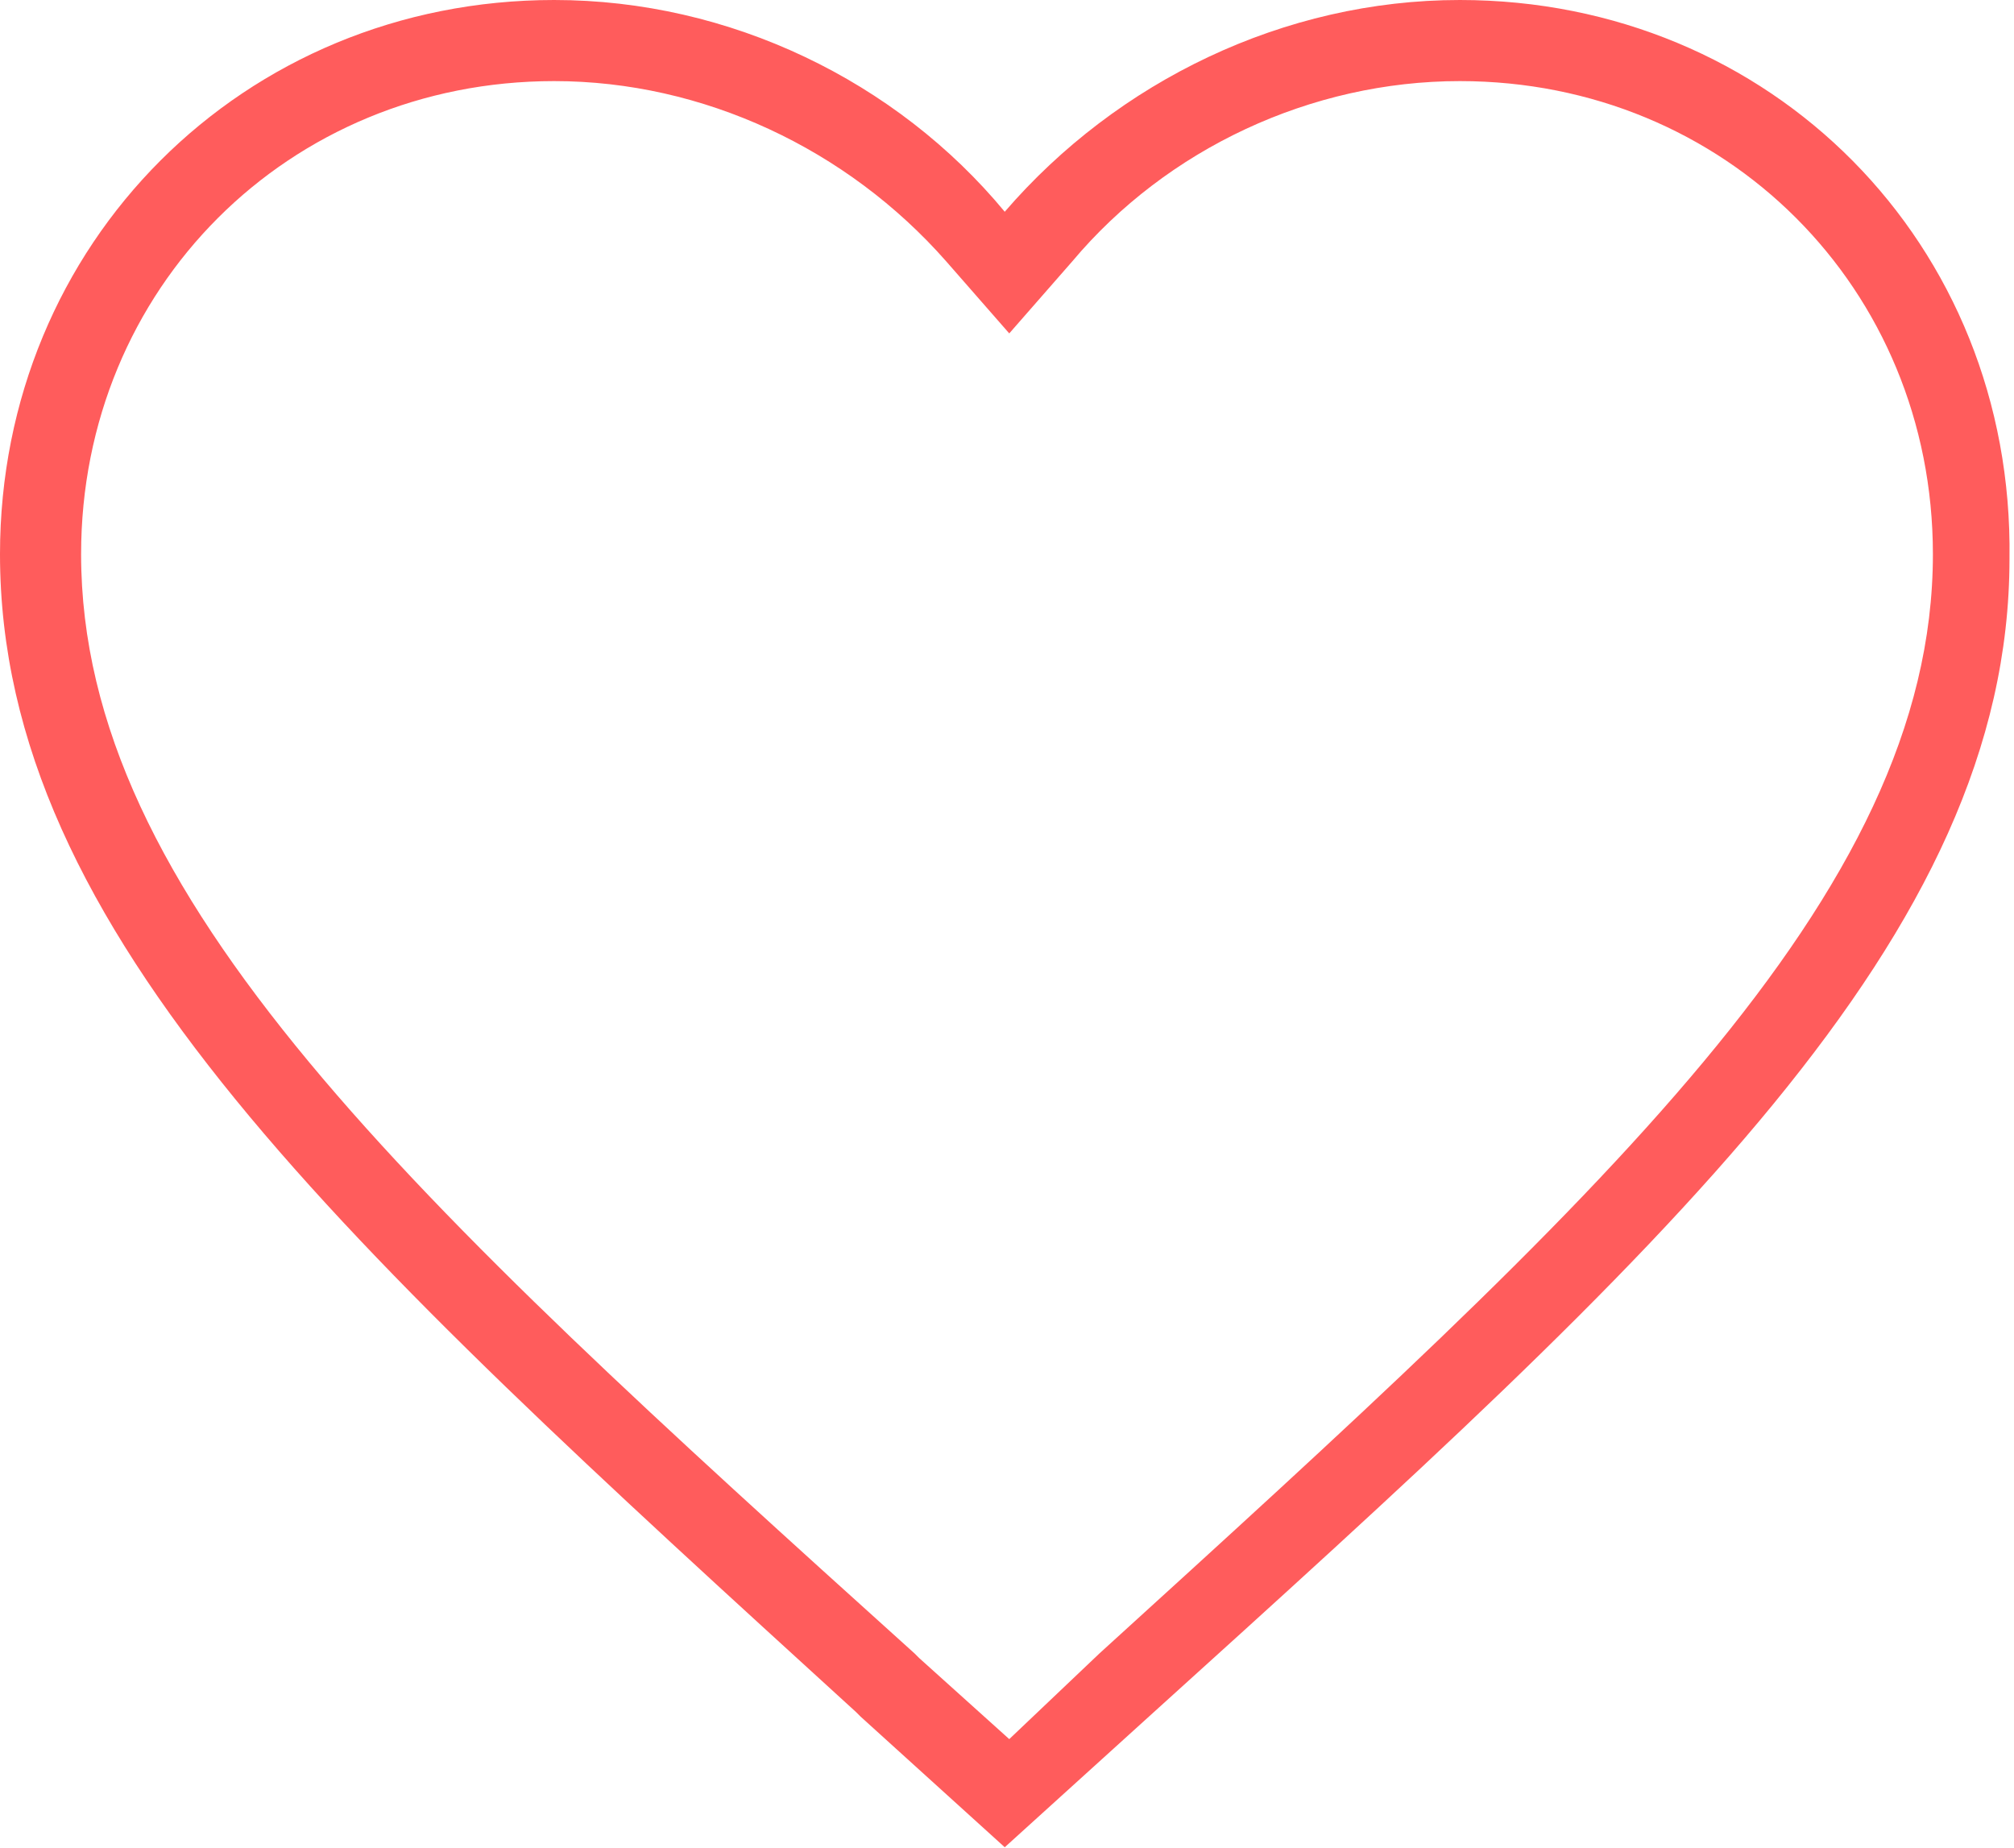
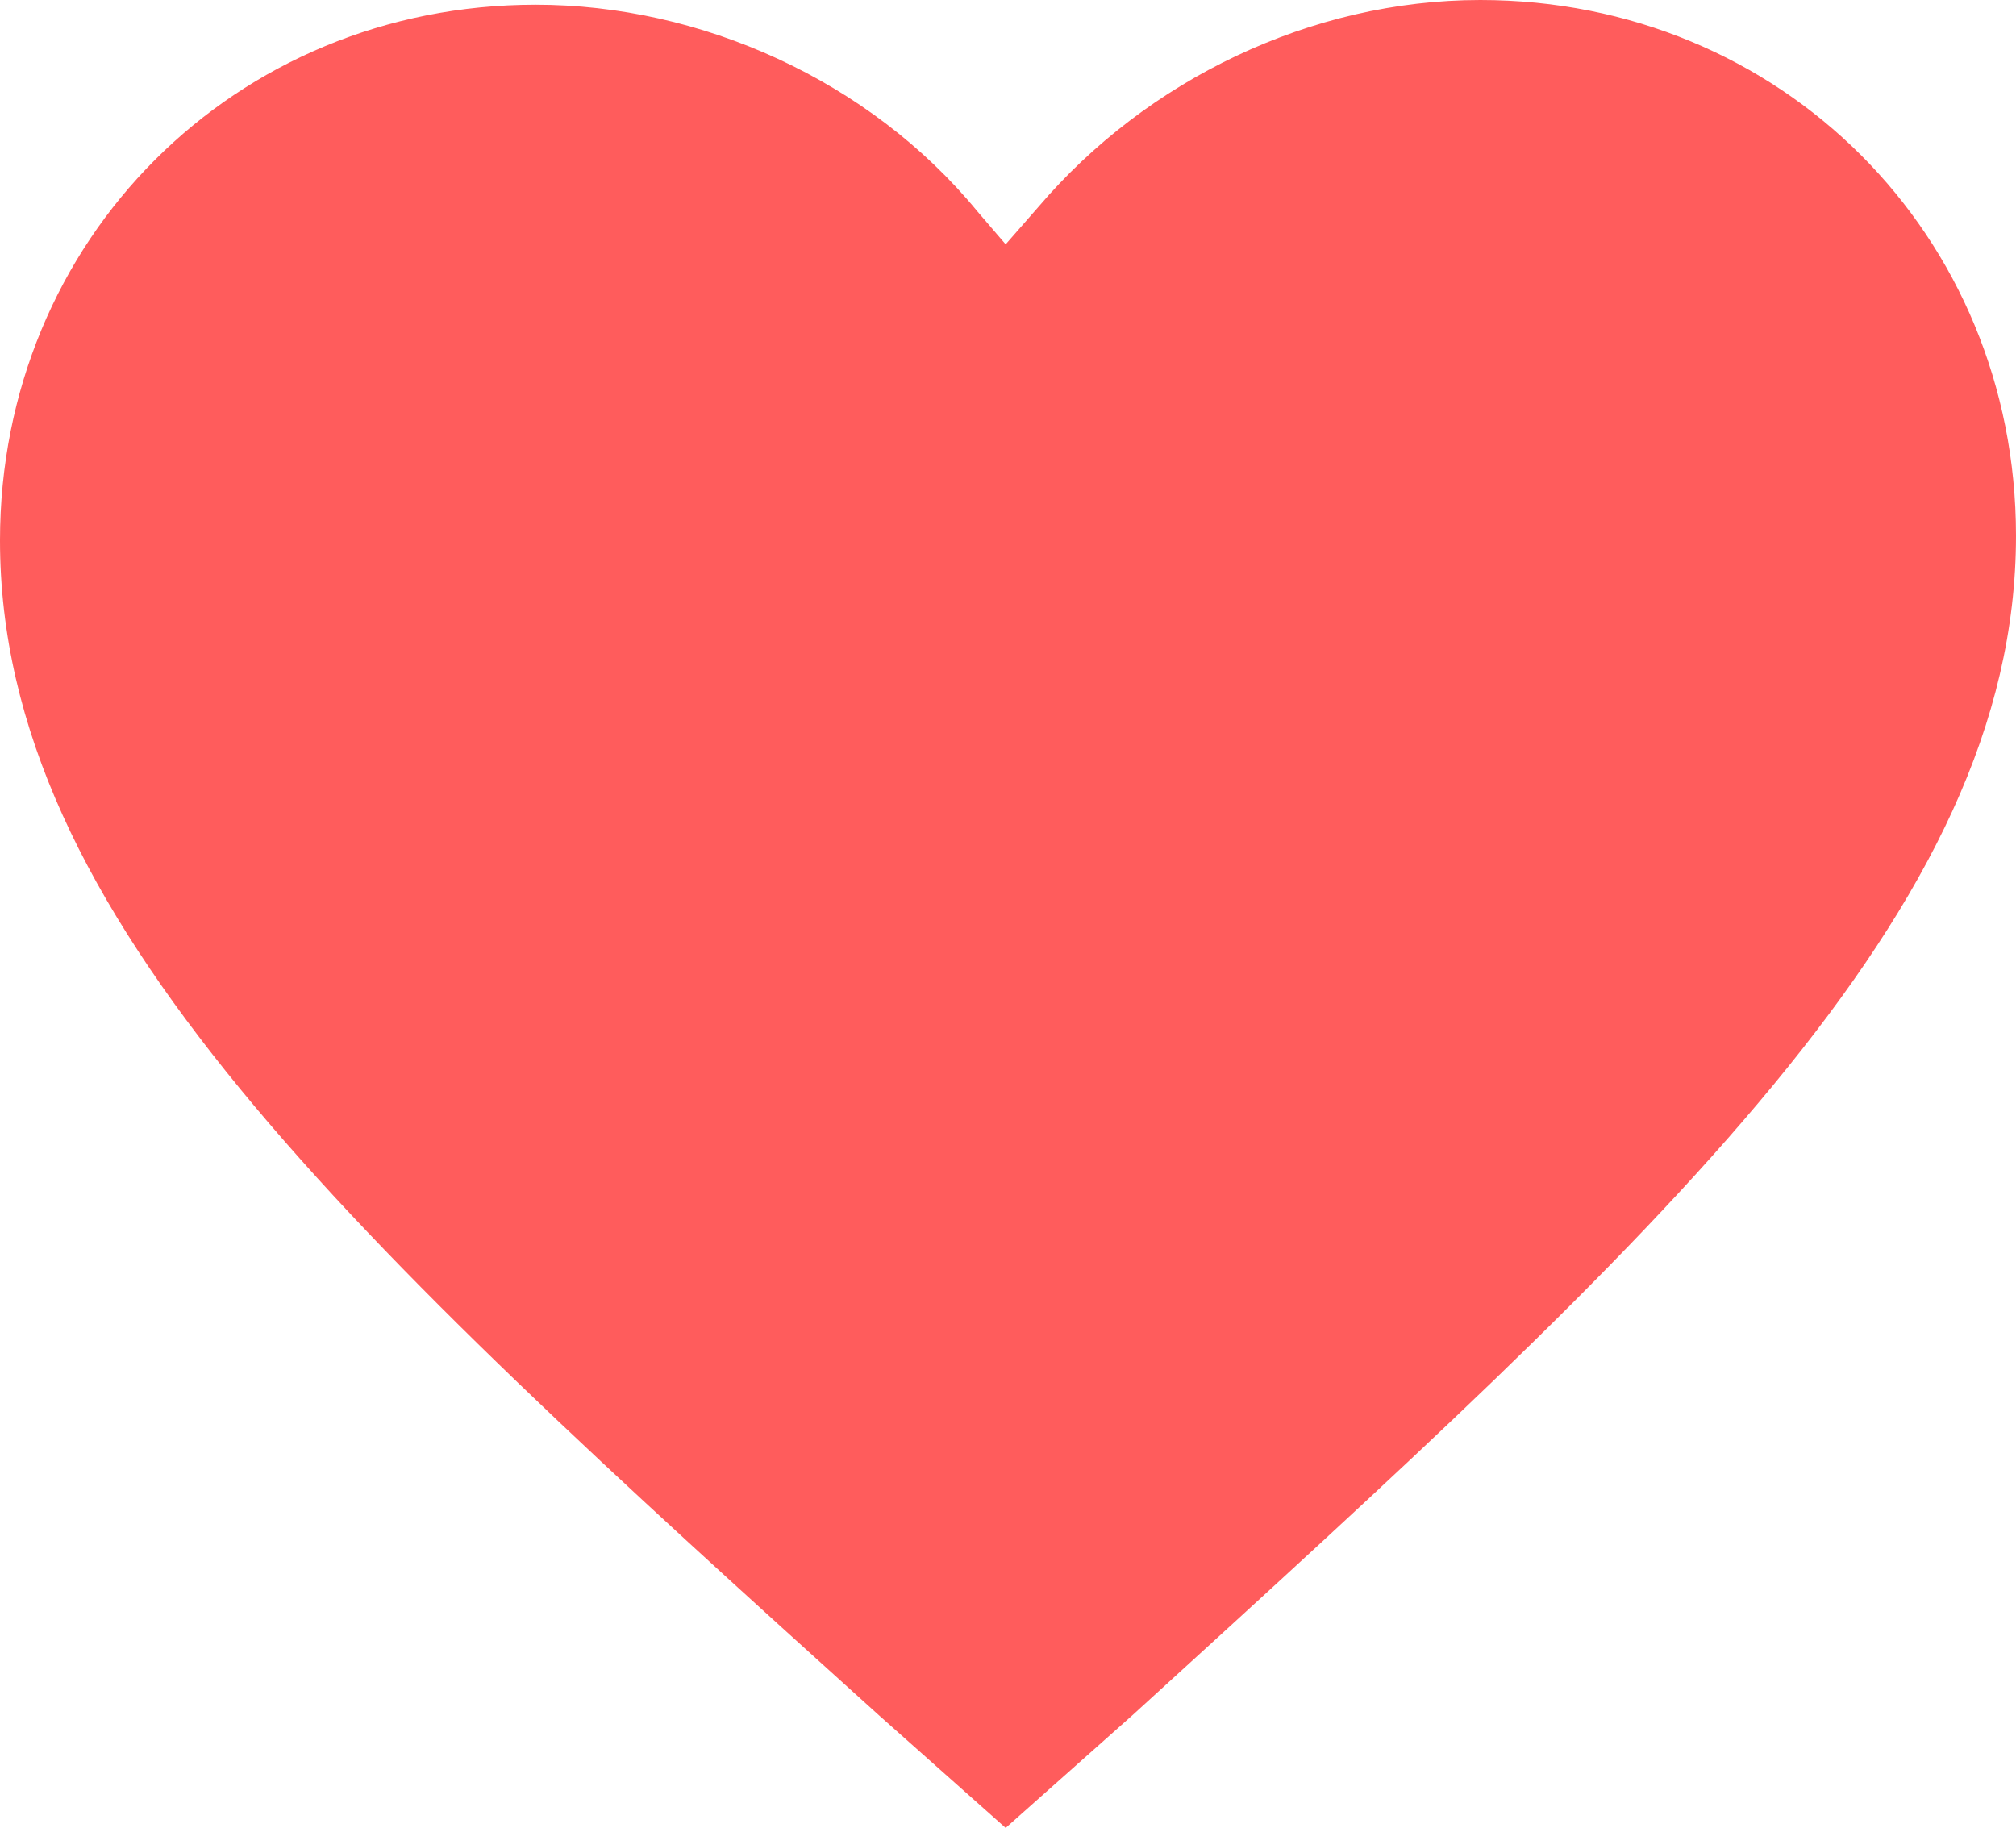
- <svg xmlns="http://www.w3.org/2000/svg" version="1.1" id="Layer_1" x="0px" y="0px" viewBox="0 0 44.7 41" style="enable-background:new 0 0 44.7 41;" xml:space="preserve">
+ <svg xmlns="http://www.w3.org/2000/svg" version="1.1" id="Layer_1" x="0px" y="0px" viewBox="0 0 42.9 38.9" style="enable-background:new 0 0 42.9 38.9;" xml:space="preserve">
  <style type="text/css">
- 	.st0{fill:rgba(255, 92, 92, 0);}
- 	.st1{fill:rgb(255, 92, 92);}
+ 	.st0{fill:#FF5C5C;}
</style>
-   <g>
-     <path class="st0" d="M19.6,37.3c-11.3-10.2-18.7-17-18.7-25c0-6.4,5-11.4,11.4-11.4c3.5,0,7.1,1.6,9.4,4.4L22.3,6L23,5.2   c2.3-2.7,5.8-4.4,9.4-4.4c6.4,0,11.4,5,11.4,11.4c0,8-7.5,14.8-18.8,25.1l-2.7,2.4L19.6,37.3z" />
-     <path class="st1" d="M32.4,1.8c5.9,0,10.5,4.6,10.5,10.5c0,7.6-7.4,14.3-18.5,24.4l-2,1.9l-2-1.8l-0.1-0.1   C9.1,26.6,1.8,19.9,1.8,12.3c0-5.9,4.6-10.5,10.5-10.5c3.3,0,6.5,1.5,8.7,4l1.4,1.6l1.4-1.6C25.9,3.3,29.1,1.8,32.4,1.8 M32.4,0   c-3.9,0-7.6,1.8-10.1,4.7C19.9,1.8,16.2,0,12.3,0C5.4,0,0,5.4,0,12.3C0,20.7,7.6,27.6,19,38l0.1,0.1l3.2,2.9l3.2-2.9l0,0   c11.5-10.4,19.1-17.3,19.1-25.7C44.7,5.4,39.3,0,32.4,0L32.4,0z" />
-   </g>
+   <path class="st0" d="M18.7,36.5C7.4,26.3,0,19.5,0,11.5C0,5.1,5,0.1,11.4,0.1c3.5,0,7.1,1.6,9.4,4.4l0.6,0.7l0.7-0.8  C24.4,1.7,27.9,0,31.5,0c6.4,0,11.4,5,11.4,11.4c0,8-7.5,14.8-18.8,25.1l-2.7,2.4L18.7,36.5z" />
</svg>
